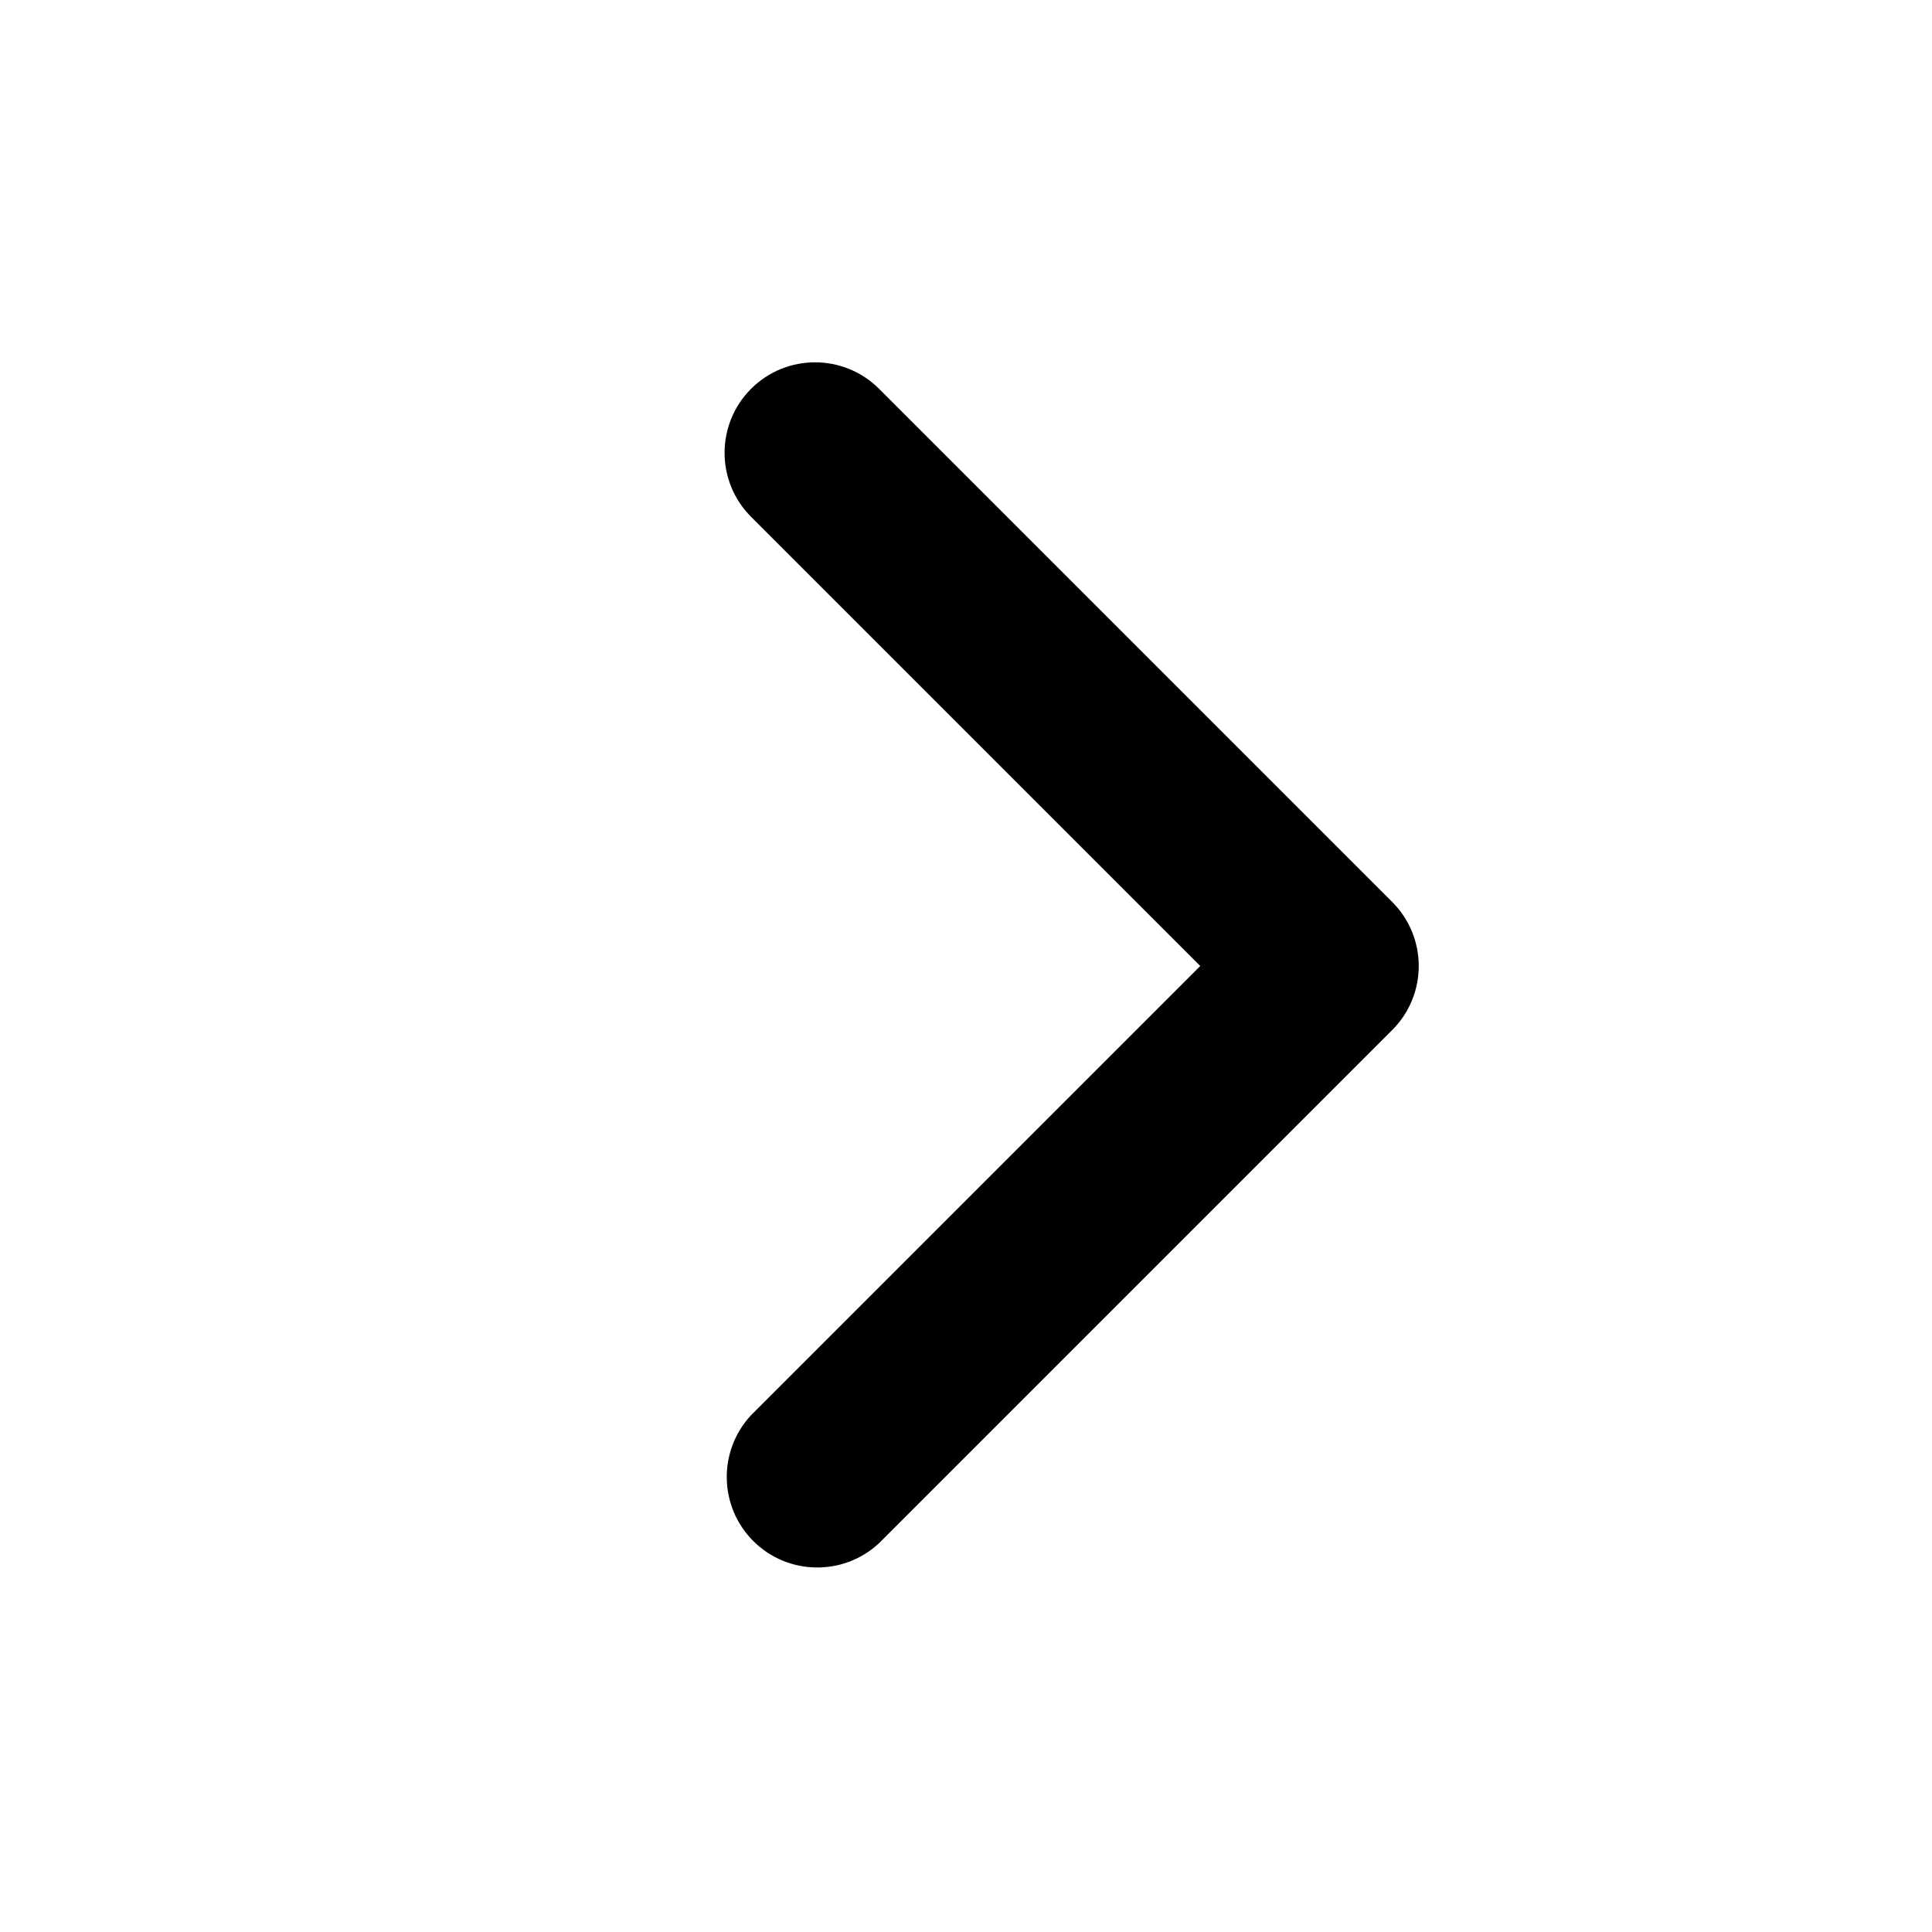
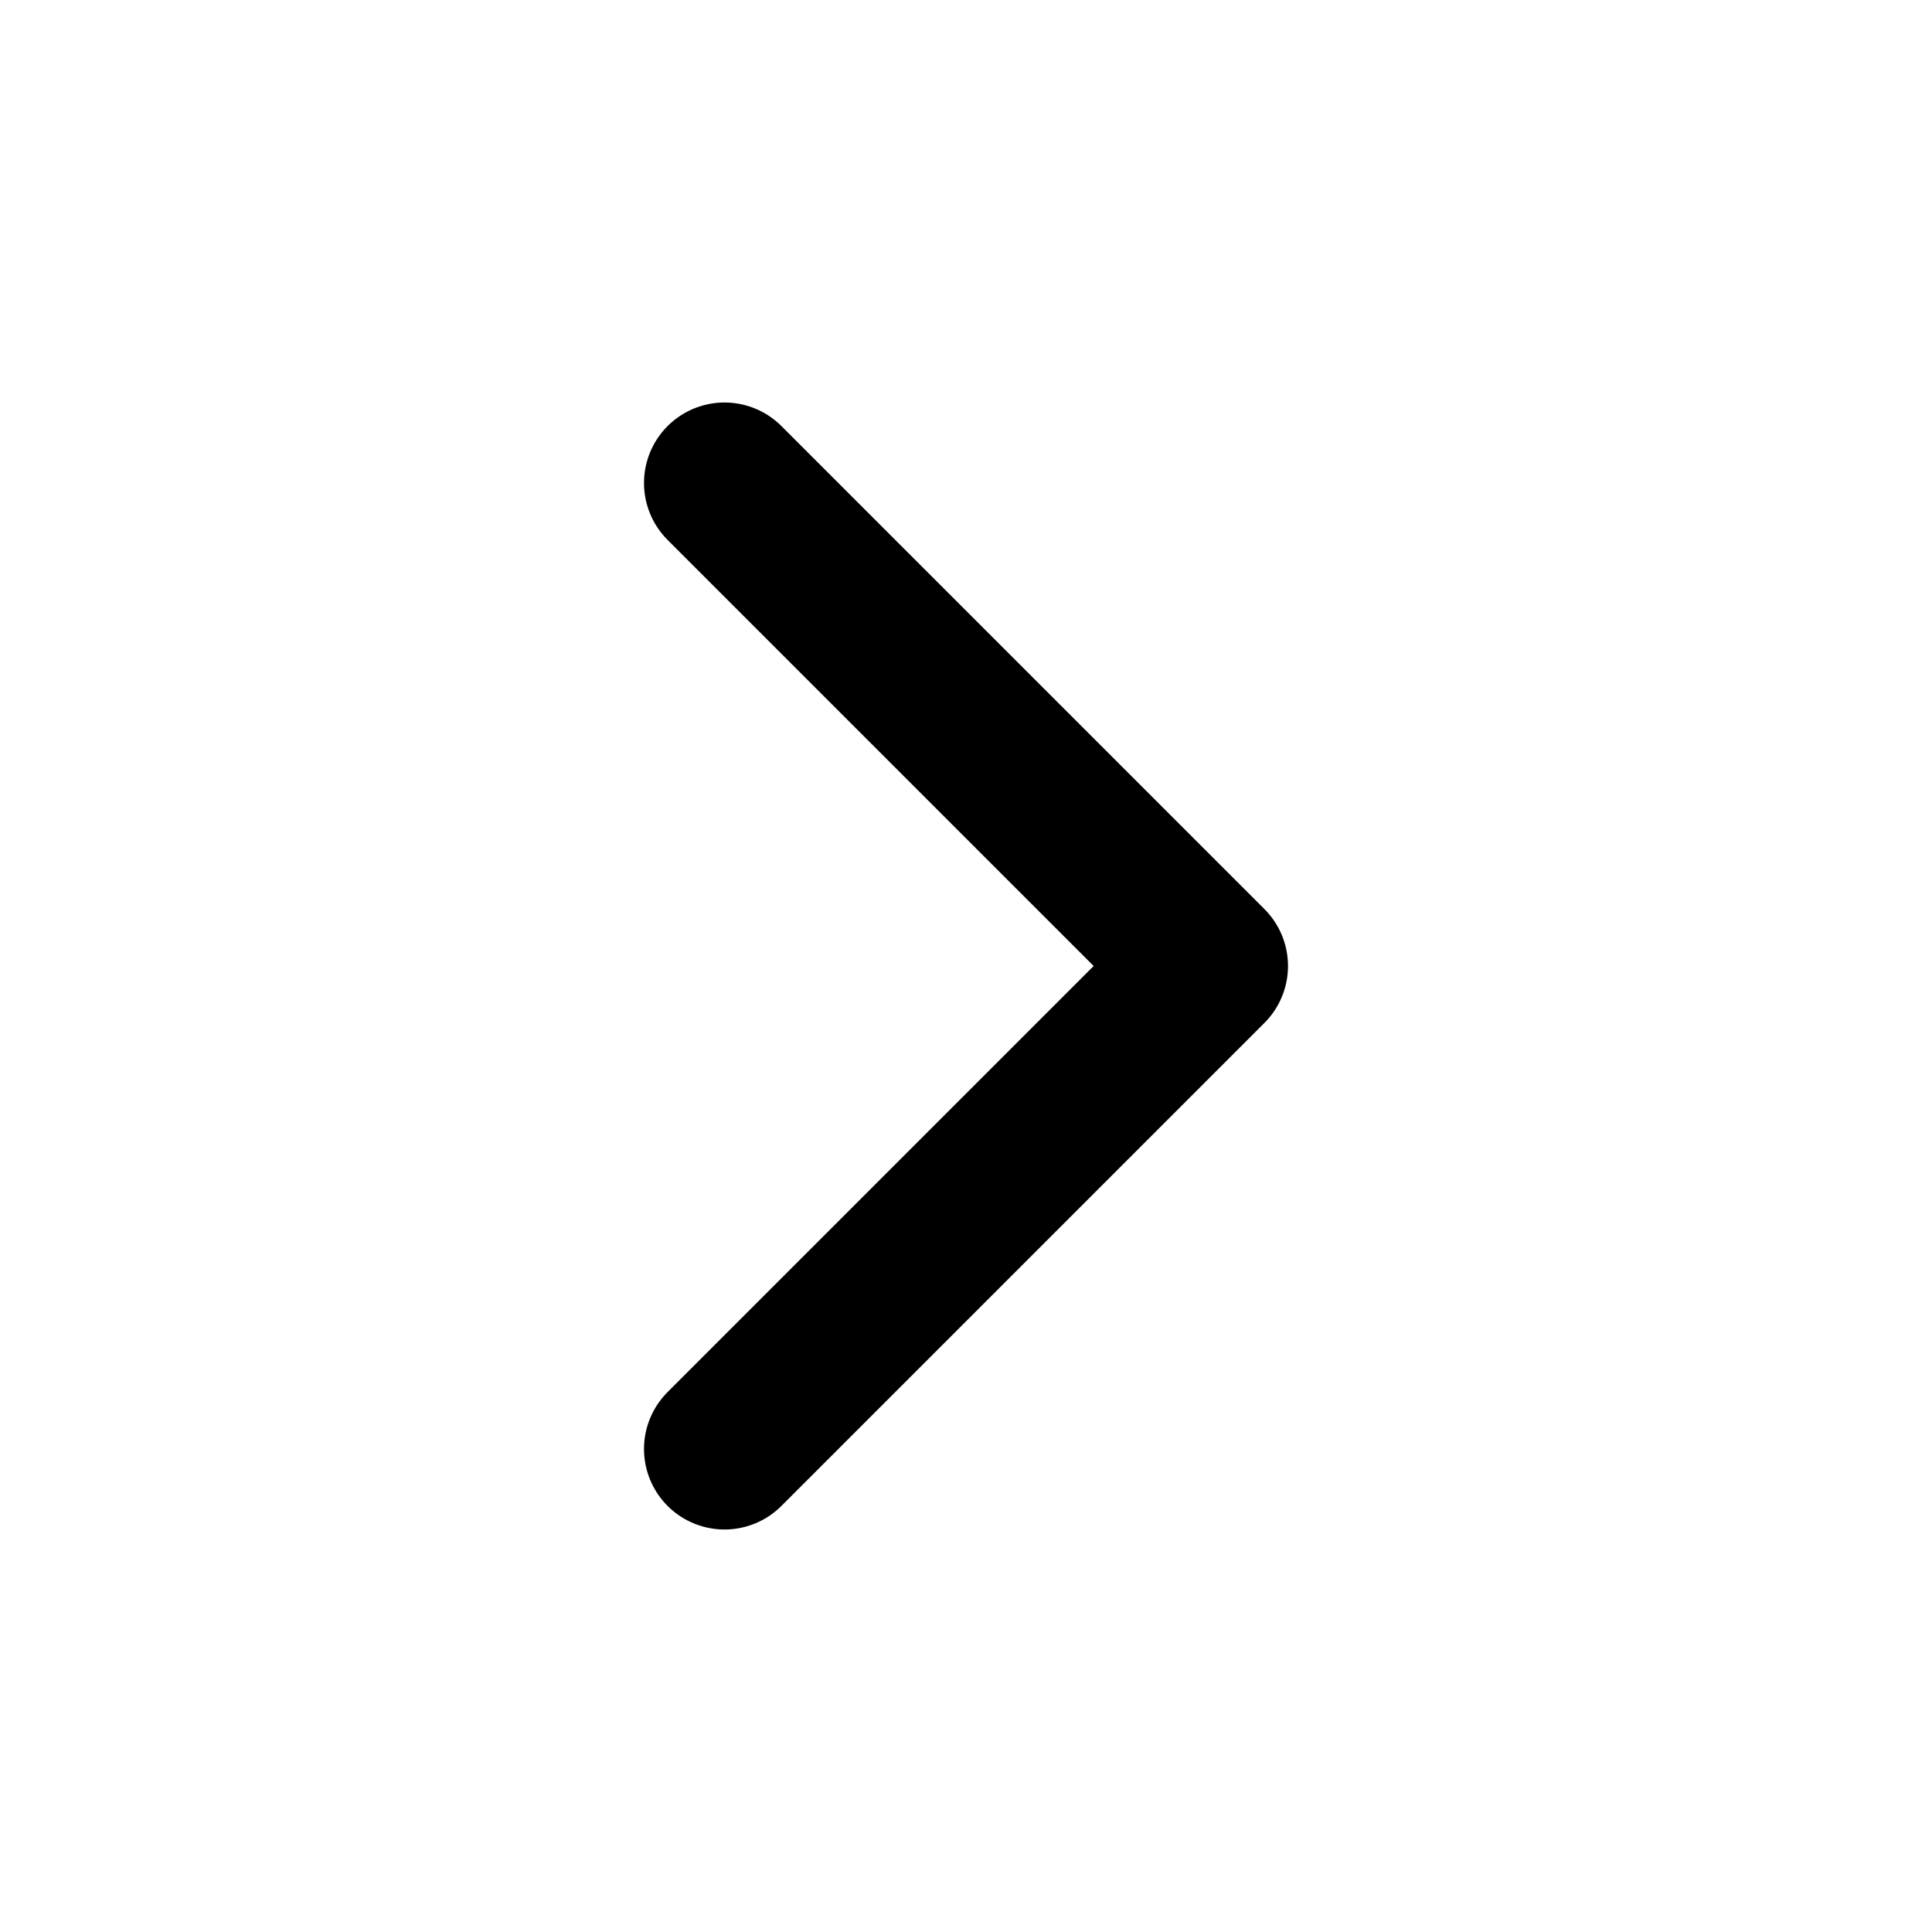
- <svg xmlns="http://www.w3.org/2000/svg" width="16" height="16" viewBox="0 0 16 16">
-   <path d="M6.22 3.22a.75.75 0 0 1 1.06 0l4.25 4.25a.75.75 0 0 1 0 1.06l-4.25 4.25a.751.751 0 0 1-1.042-.018.751.751 0 0 1-.018-1.042L9.94 8 6.22 4.28a.75.75 0 0 1 0-1.06Z" />
+ <svg xmlns="http://www.w3.org/2000/svg" width="24" height="24" viewBox="0 0 24 24" fill="none" stroke="currentColor" stroke-width="2" stroke-linecap="round" stroke-linejoin="round">
+   <path d="m9 18 6-6-6-6" />
</svg>
